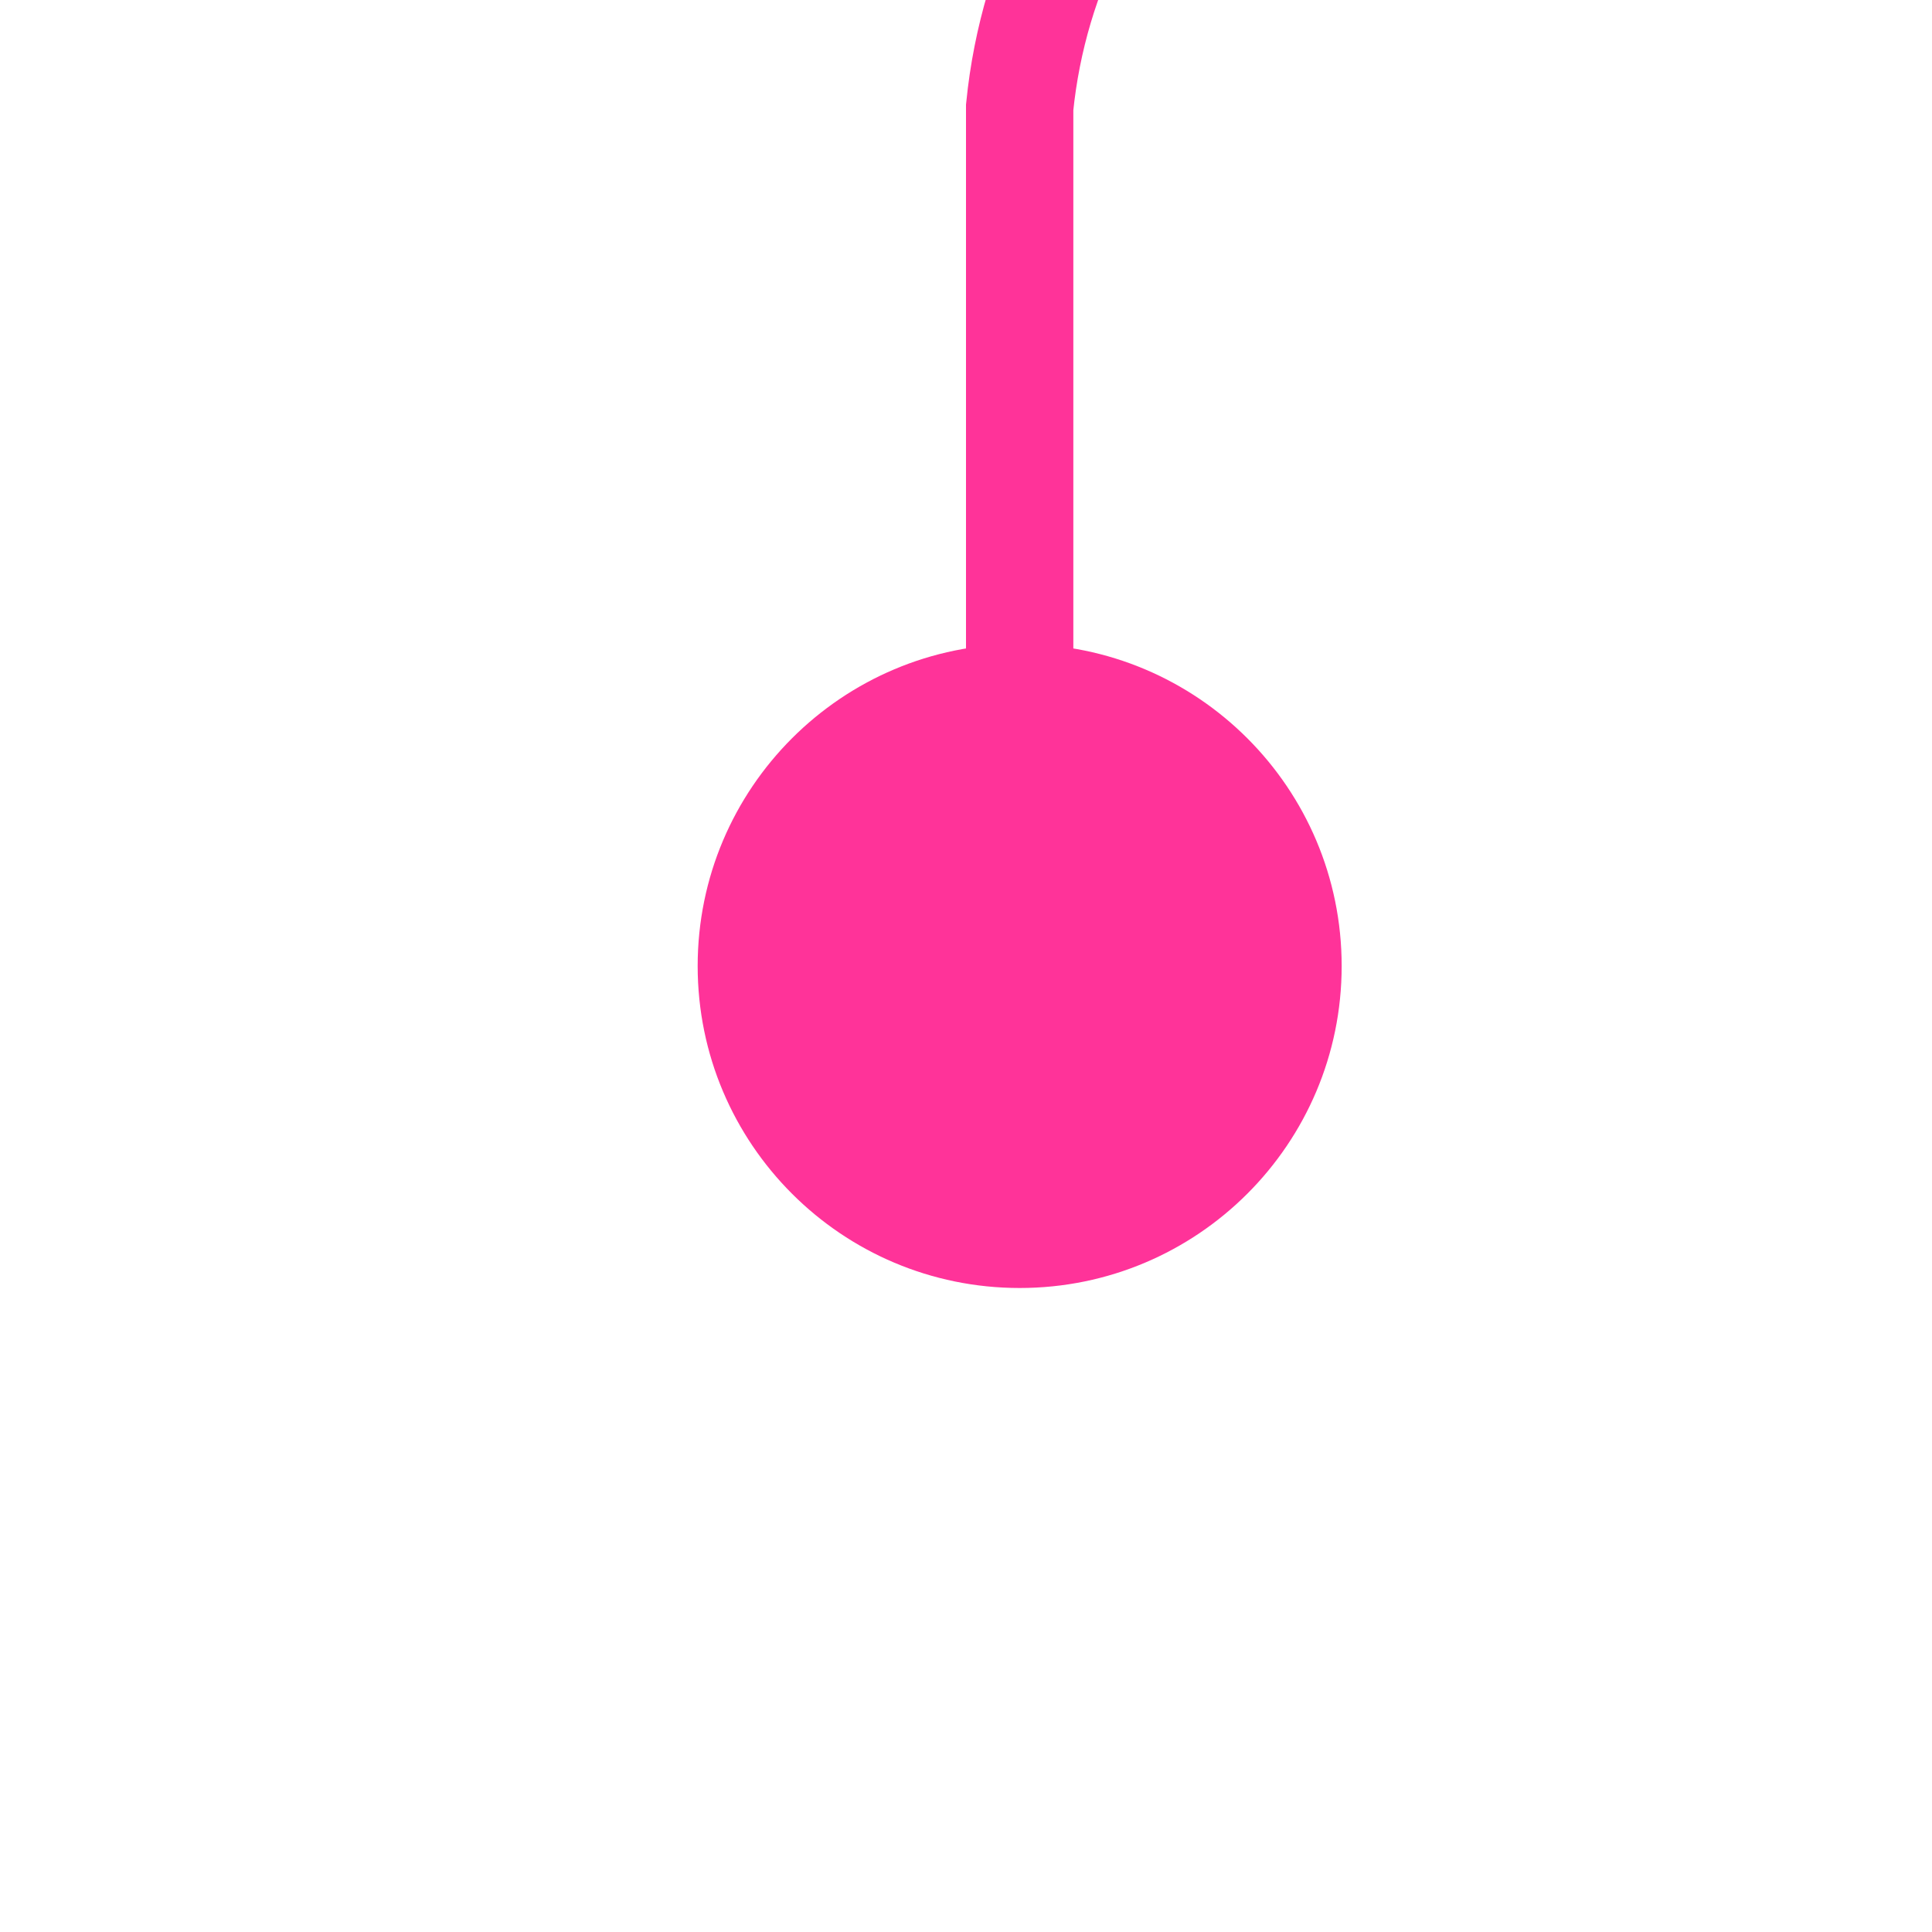
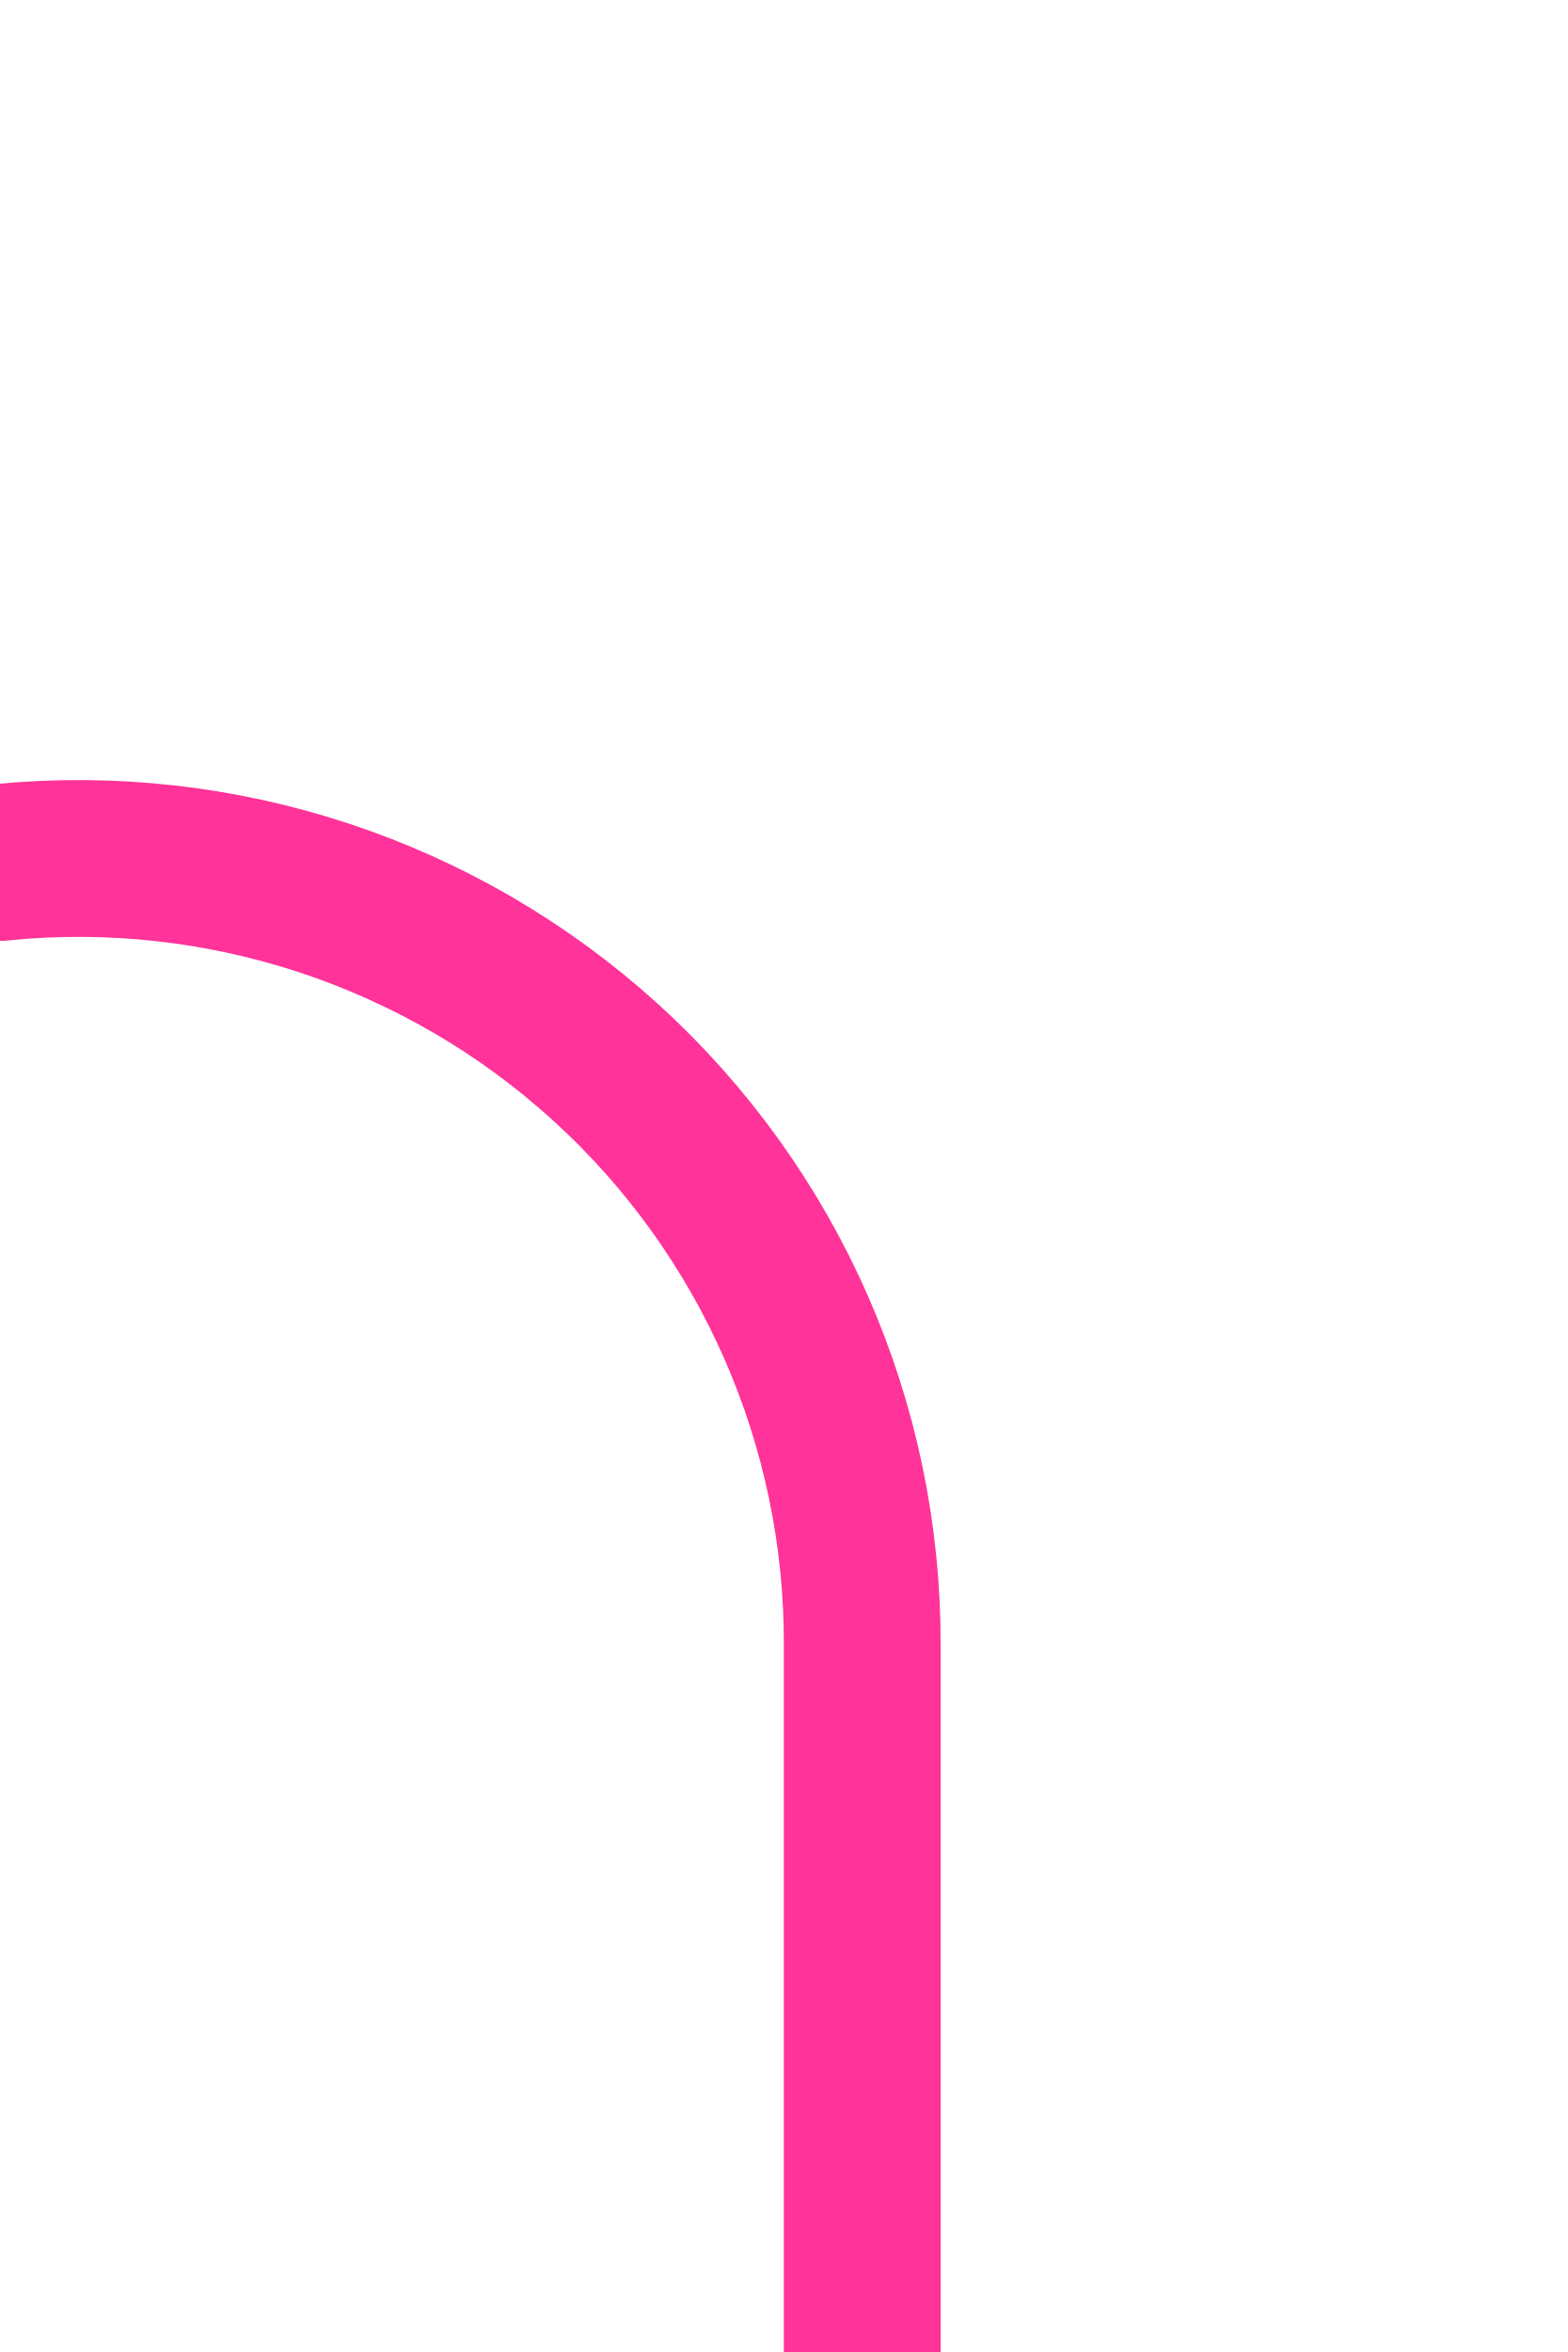
- <svg xmlns="http://www.w3.org/2000/svg" version="1.1" width="18px" height="18px" preserveAspectRatio="xMinYMid meet" viewBox="463 543  18 16">
-   <path d="M 472.5 553  L 472.5 543  A 5 5 0 0 1 477.5 538.5 L 604 538.5  A 3 3 0 0 1 607.5 541.5 L 607.5 544  " stroke-width="1" stroke="#ff3399" fill="none" />
-   <path d="M 472.5 548  A 3 3 0 0 0 469.5 551 A 3 3 0 0 0 472.5 554 A 3 3 0 0 0 475.5 551 A 3 3 0 0 0 472.5 548 Z " fill-rule="nonzero" fill="#ff3399" stroke="none" />
+ <svg xmlns="http://www.w3.org/2000/svg" version="1.1" width="10px" height="15px" preserveAspectRatio="xMidYMin meet" viewBox="614 606  8 15">
+   <path d="M 487 631.5  L 491 631.5  A 5 5 0 0 0 496.5 626.5 L 496.5 616  A 5 5 0 0 1 501.5 611.5 L 613 611.5  A 5 5 0 0 1 618.5 616.5 L 618.5 621  " stroke-width="1" stroke="#ff3399" fill="none" />
+   <path d="M 489 628.5  A 3 3 0 0 0 486 631.5 A 3 3 0 0 0 489 634.5 A 3 3 0 0 0 492 631.5 A 3 3 0 0 0 489 628.5 Z " fill-rule="nonzero" fill="#ff3399" stroke="none" />
</svg>
